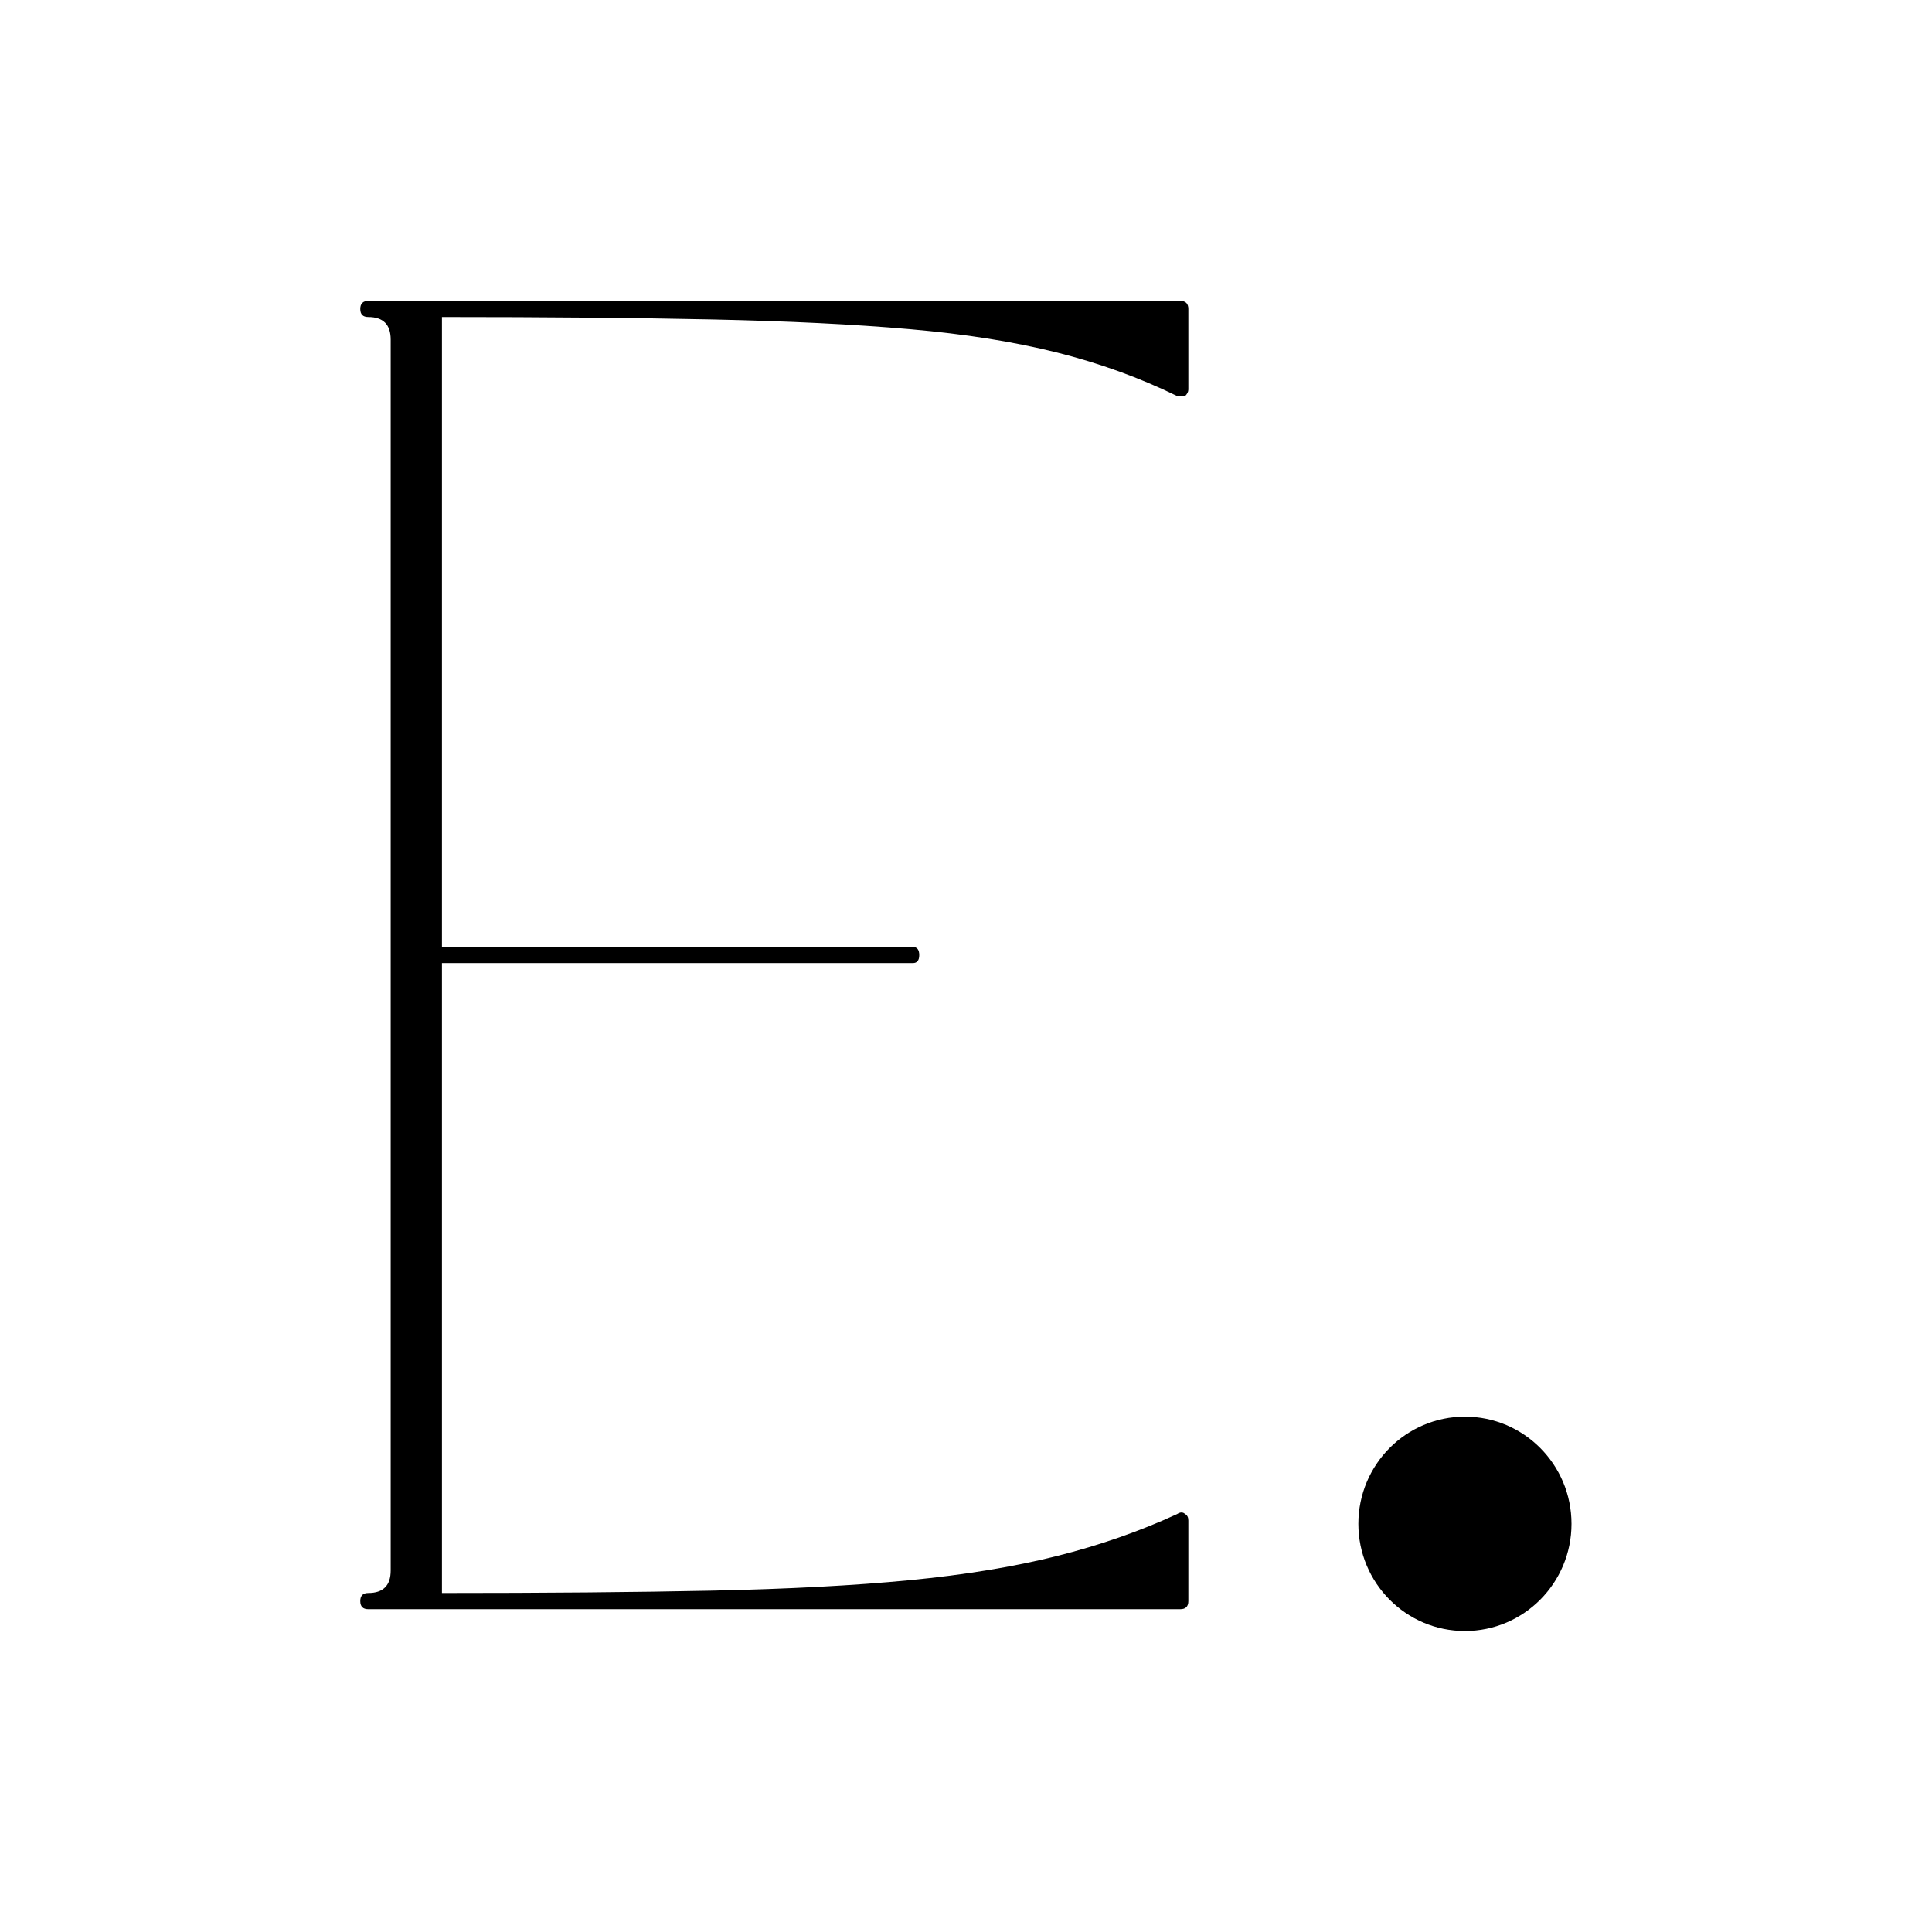
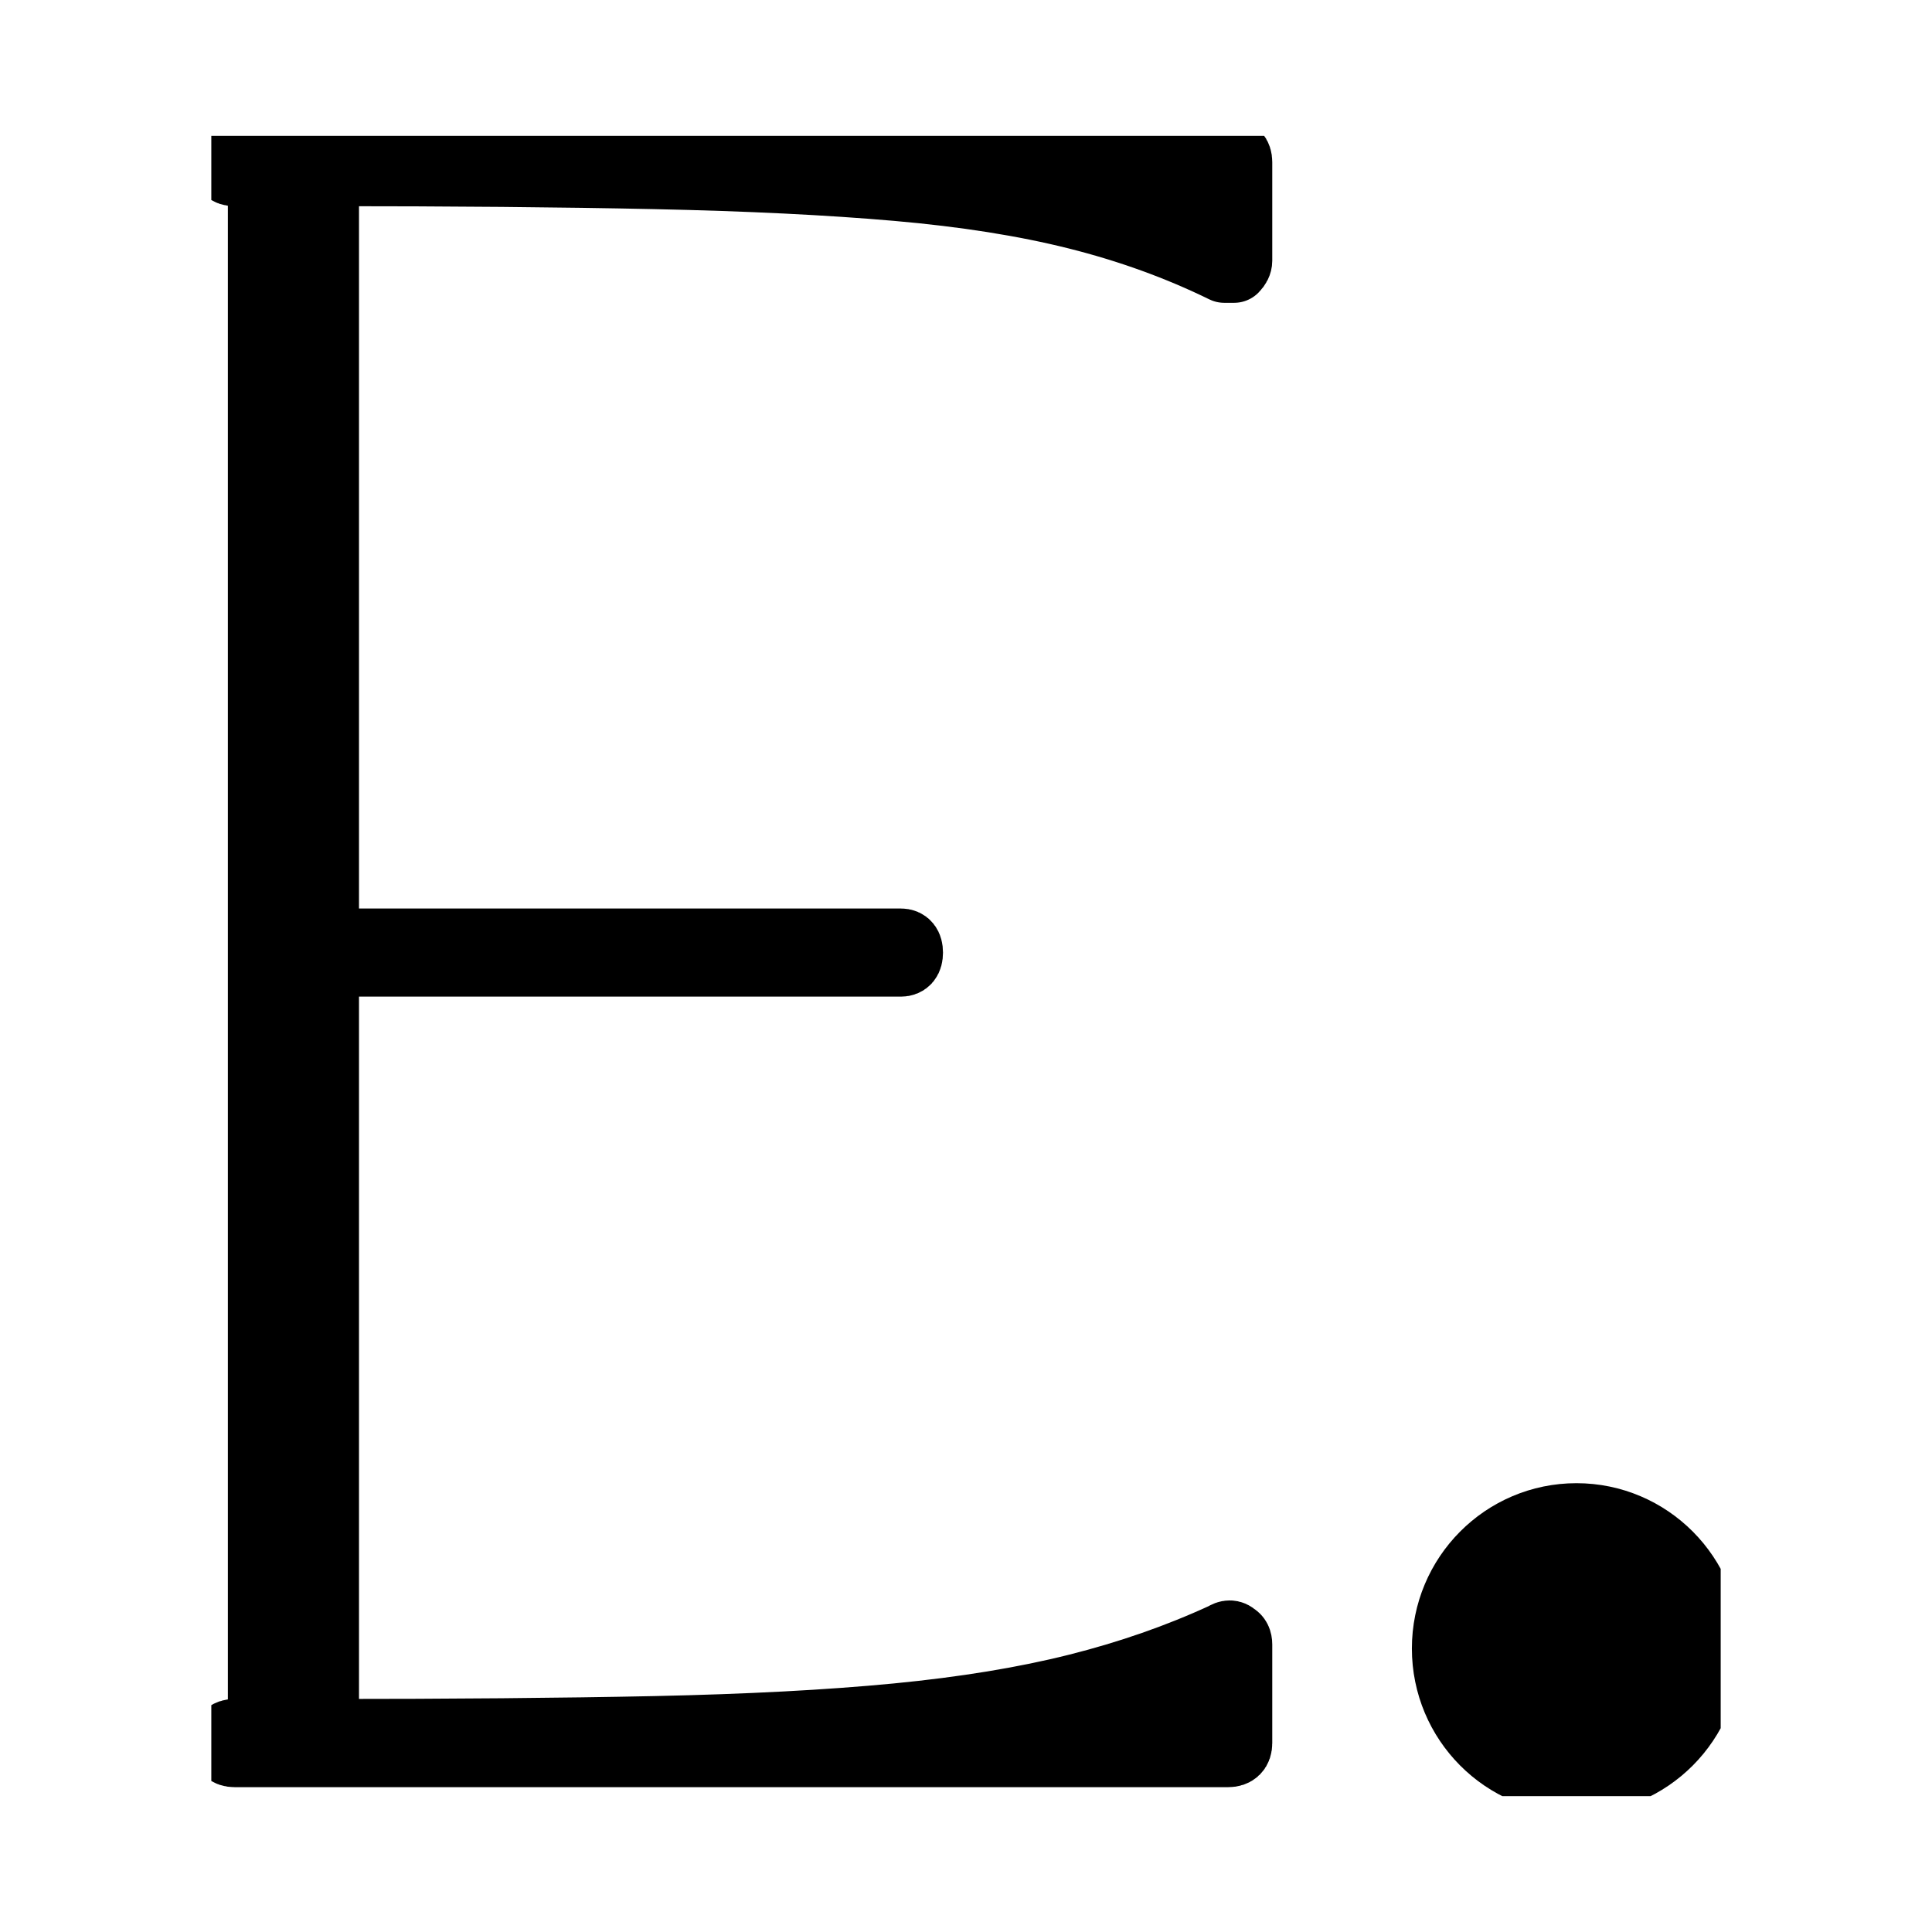
<svg xmlns="http://www.w3.org/2000/svg" viewBox="0 0 256 256" width="256" height="256">
+   <style>path{stroke:#000;stroke-width:20;stroke-linejoin:round}</style>
  <rect width="256" height="256" fill="#ffffff" />
-   <svg x="46.27" y="38.40" width="163.46" height="179.20" viewBox="321.1 225.4 441.3 483.8" fill="#000000">
+   <svg x="28" y="18" width="200" height="220" viewBox="321.1 225.4 441.3 483.8" fill="#000000">
    <defs>
      <clipPath id="clip_1">
        <path transform="matrix(1,0,0,-1,0,1000)" d="M0 1000H1000V0H0Z" />
      </clipPath>
    </defs>
    <g>
      <g clip-path="url(#clip_1)">
        <path transform="matrix(1,0,0,-1,618.4144,229.383)" d="M0 0C1.913 0 2.876-.968 2.876-2.892V-31.706C2.876-32.479 2.489-33.252 1.725-34.02H0-1.15C-14.511-27.479-28.839-22.289-44.13-18.445-59.409-14.607-76.978-11.826-96.842-10.101-116.694-8.366-140.28-7.209-167.604-6.63-194.917-6.052-227.096-5.763-264.136-5.763V-231.109H-95.691C-94.16-231.109-93.391-232.077-93.391-234.001-93.391-235.915-94.16-236.872-95.691-236.872H-264.136V-462.218C-227.096-462.218-194.917-461.94-167.604-461.372-140.28-460.794-116.694-459.548-96.842-457.634-76.978-455.71-59.409-452.823-44.13-448.979-28.839-445.141-14.511-440.14-1.15-433.983 0-433.215 .957-433.215 1.725-433.983 2.489-434.372 2.876-435.14 2.876-436.297V-465.11C2.876-467.035 1.913-468.003 0-468.003H-144.378-156.699-187.357-223.745-254.116-266.436-290.503C-292.405-468.003-293.357-467.035-293.357-465.11-293.357-463.186-292.405-462.218-290.503-462.218-285.15-462.218-282.473-459.537-282.473-454.163V-13.839C-282.473-8.455-285.15-5.763-290.503-5.763-292.405-5.763-293.357-4.806-293.357-2.892-293.357-.968-292.405 0-290.503 0Z" />
      </g>
      <g>
        <path transform="matrix(1,0,0,-1,0,1000)" d="M720.231 371.488C699.178 371.488 682.113 354.322 682.113 333.146 682.113 311.97 699.178 294.804 720.231 294.804 741.284 294.804 758.355 311.97 758.355 333.146 758.355 354.322 741.284 371.488 720.231 371.488Z" />
      </g>
    </g>
  </svg>
</svg>
